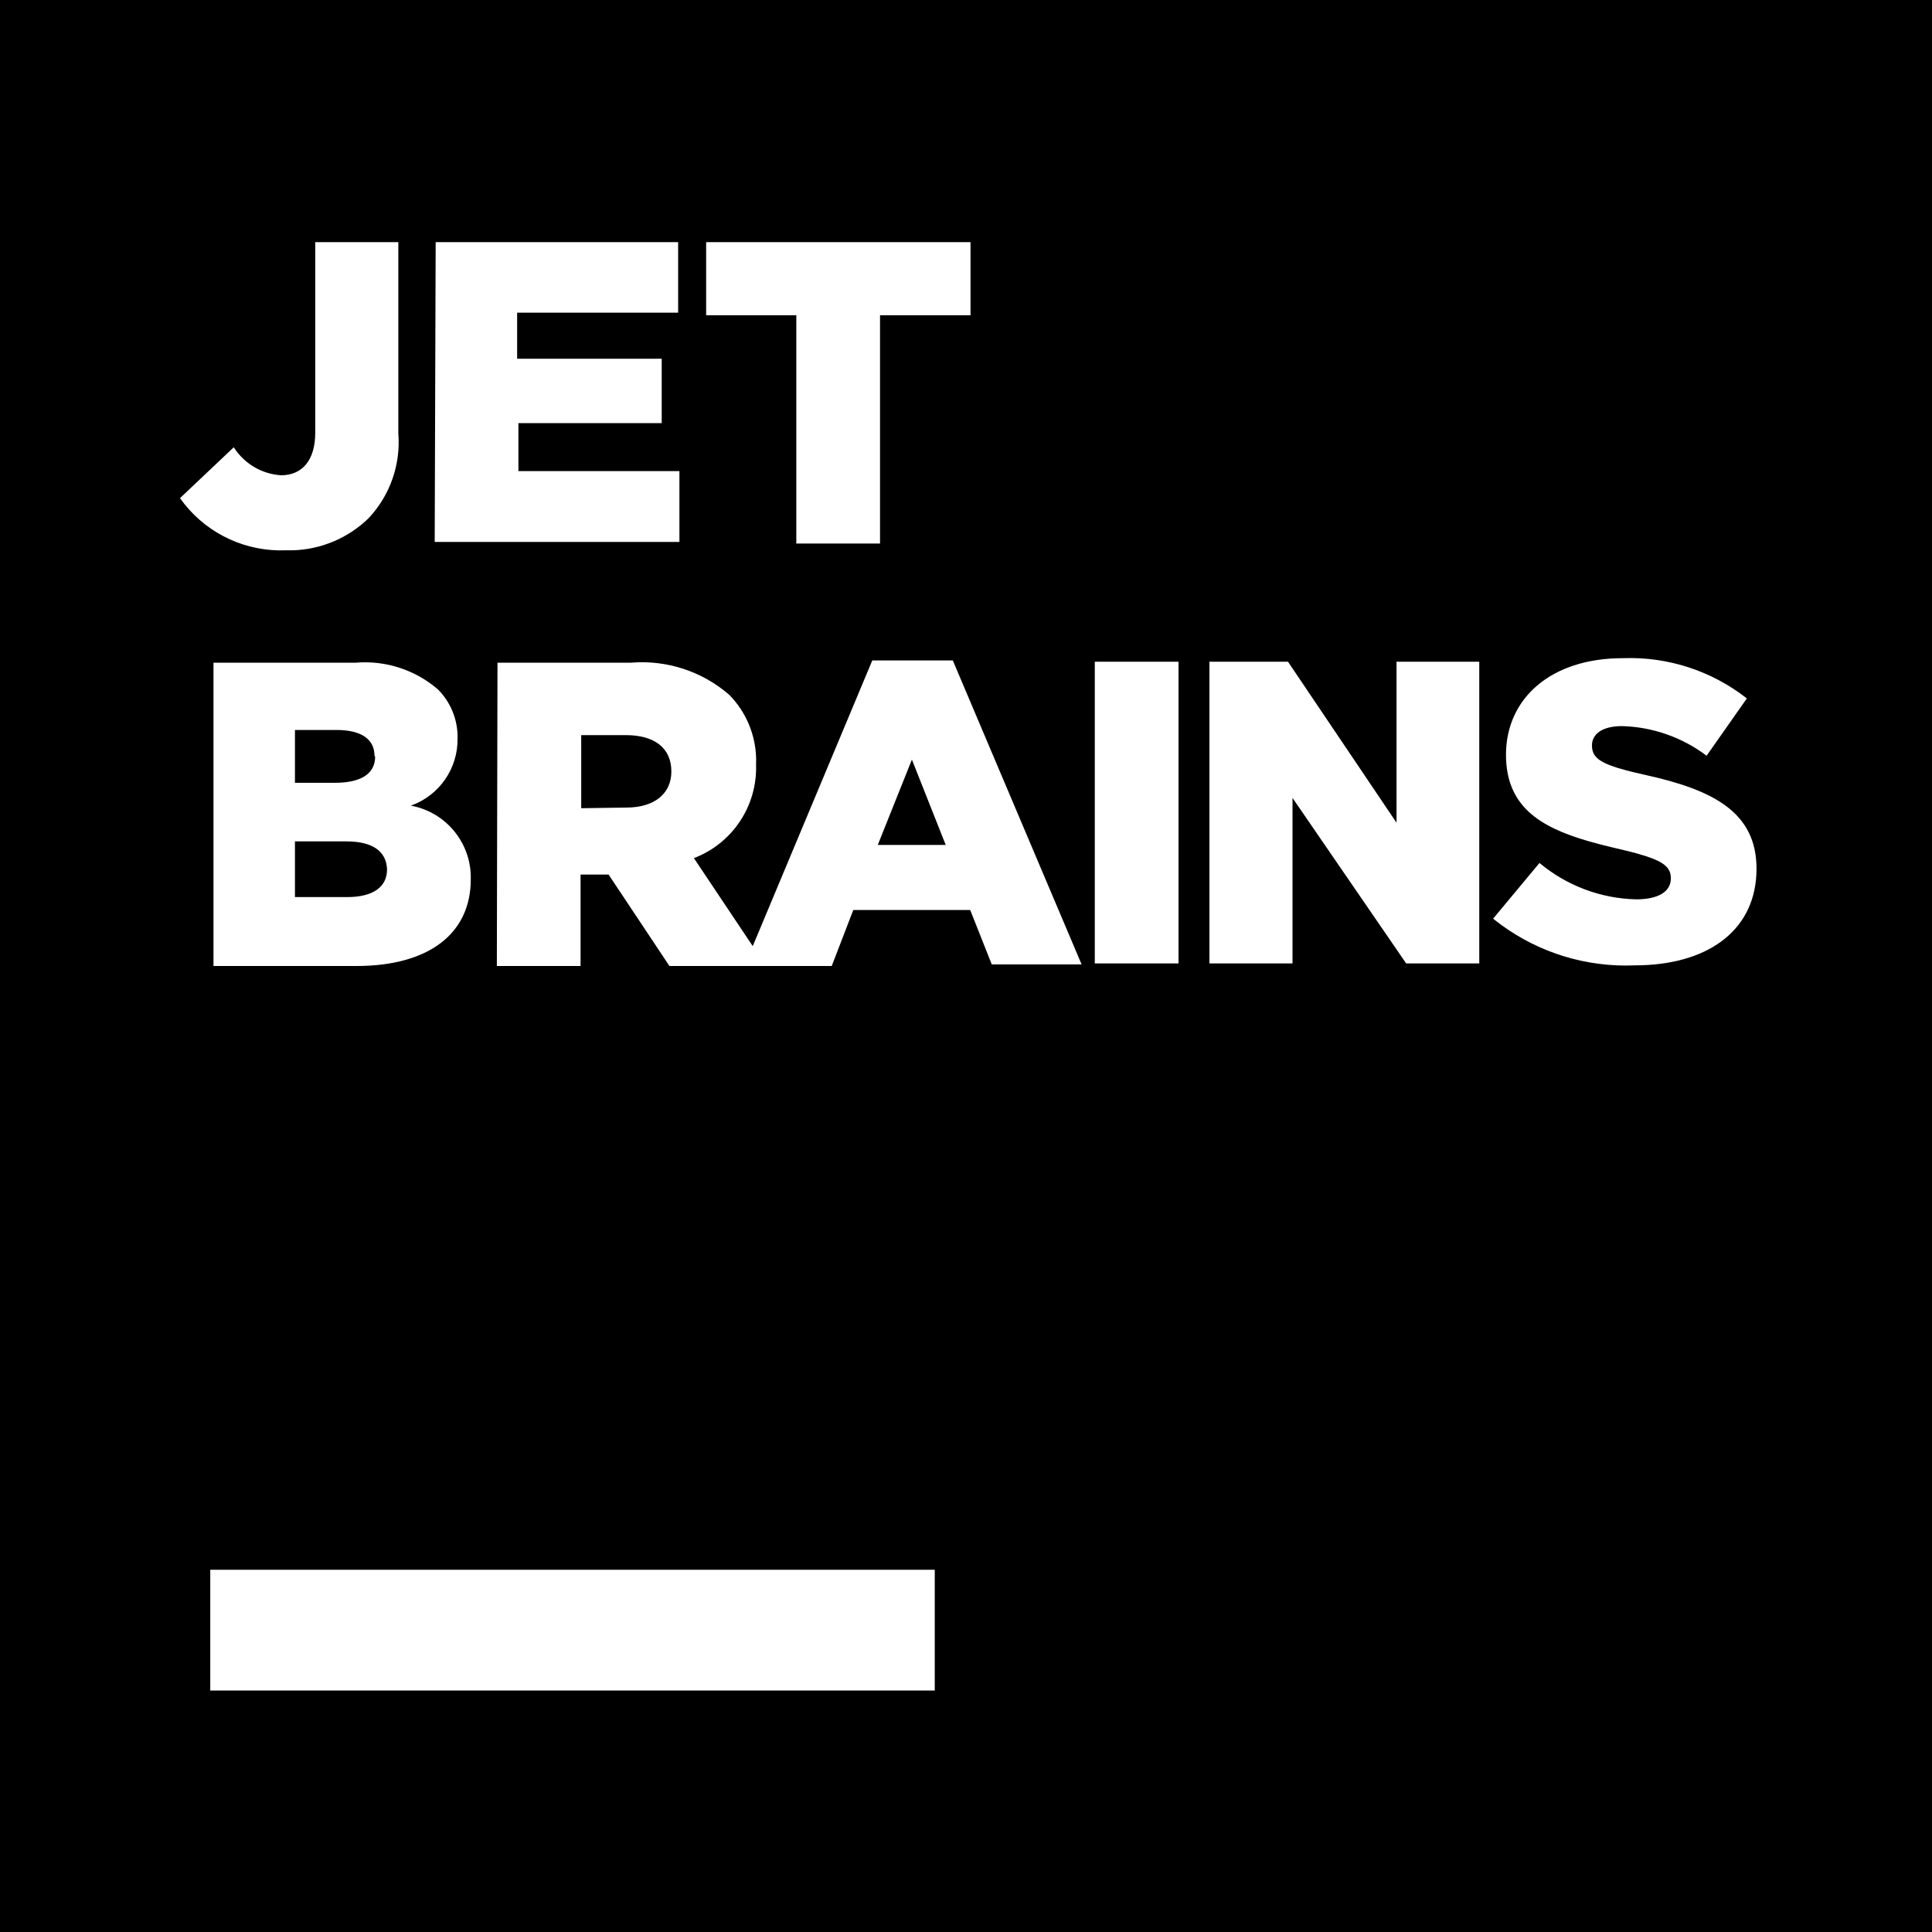
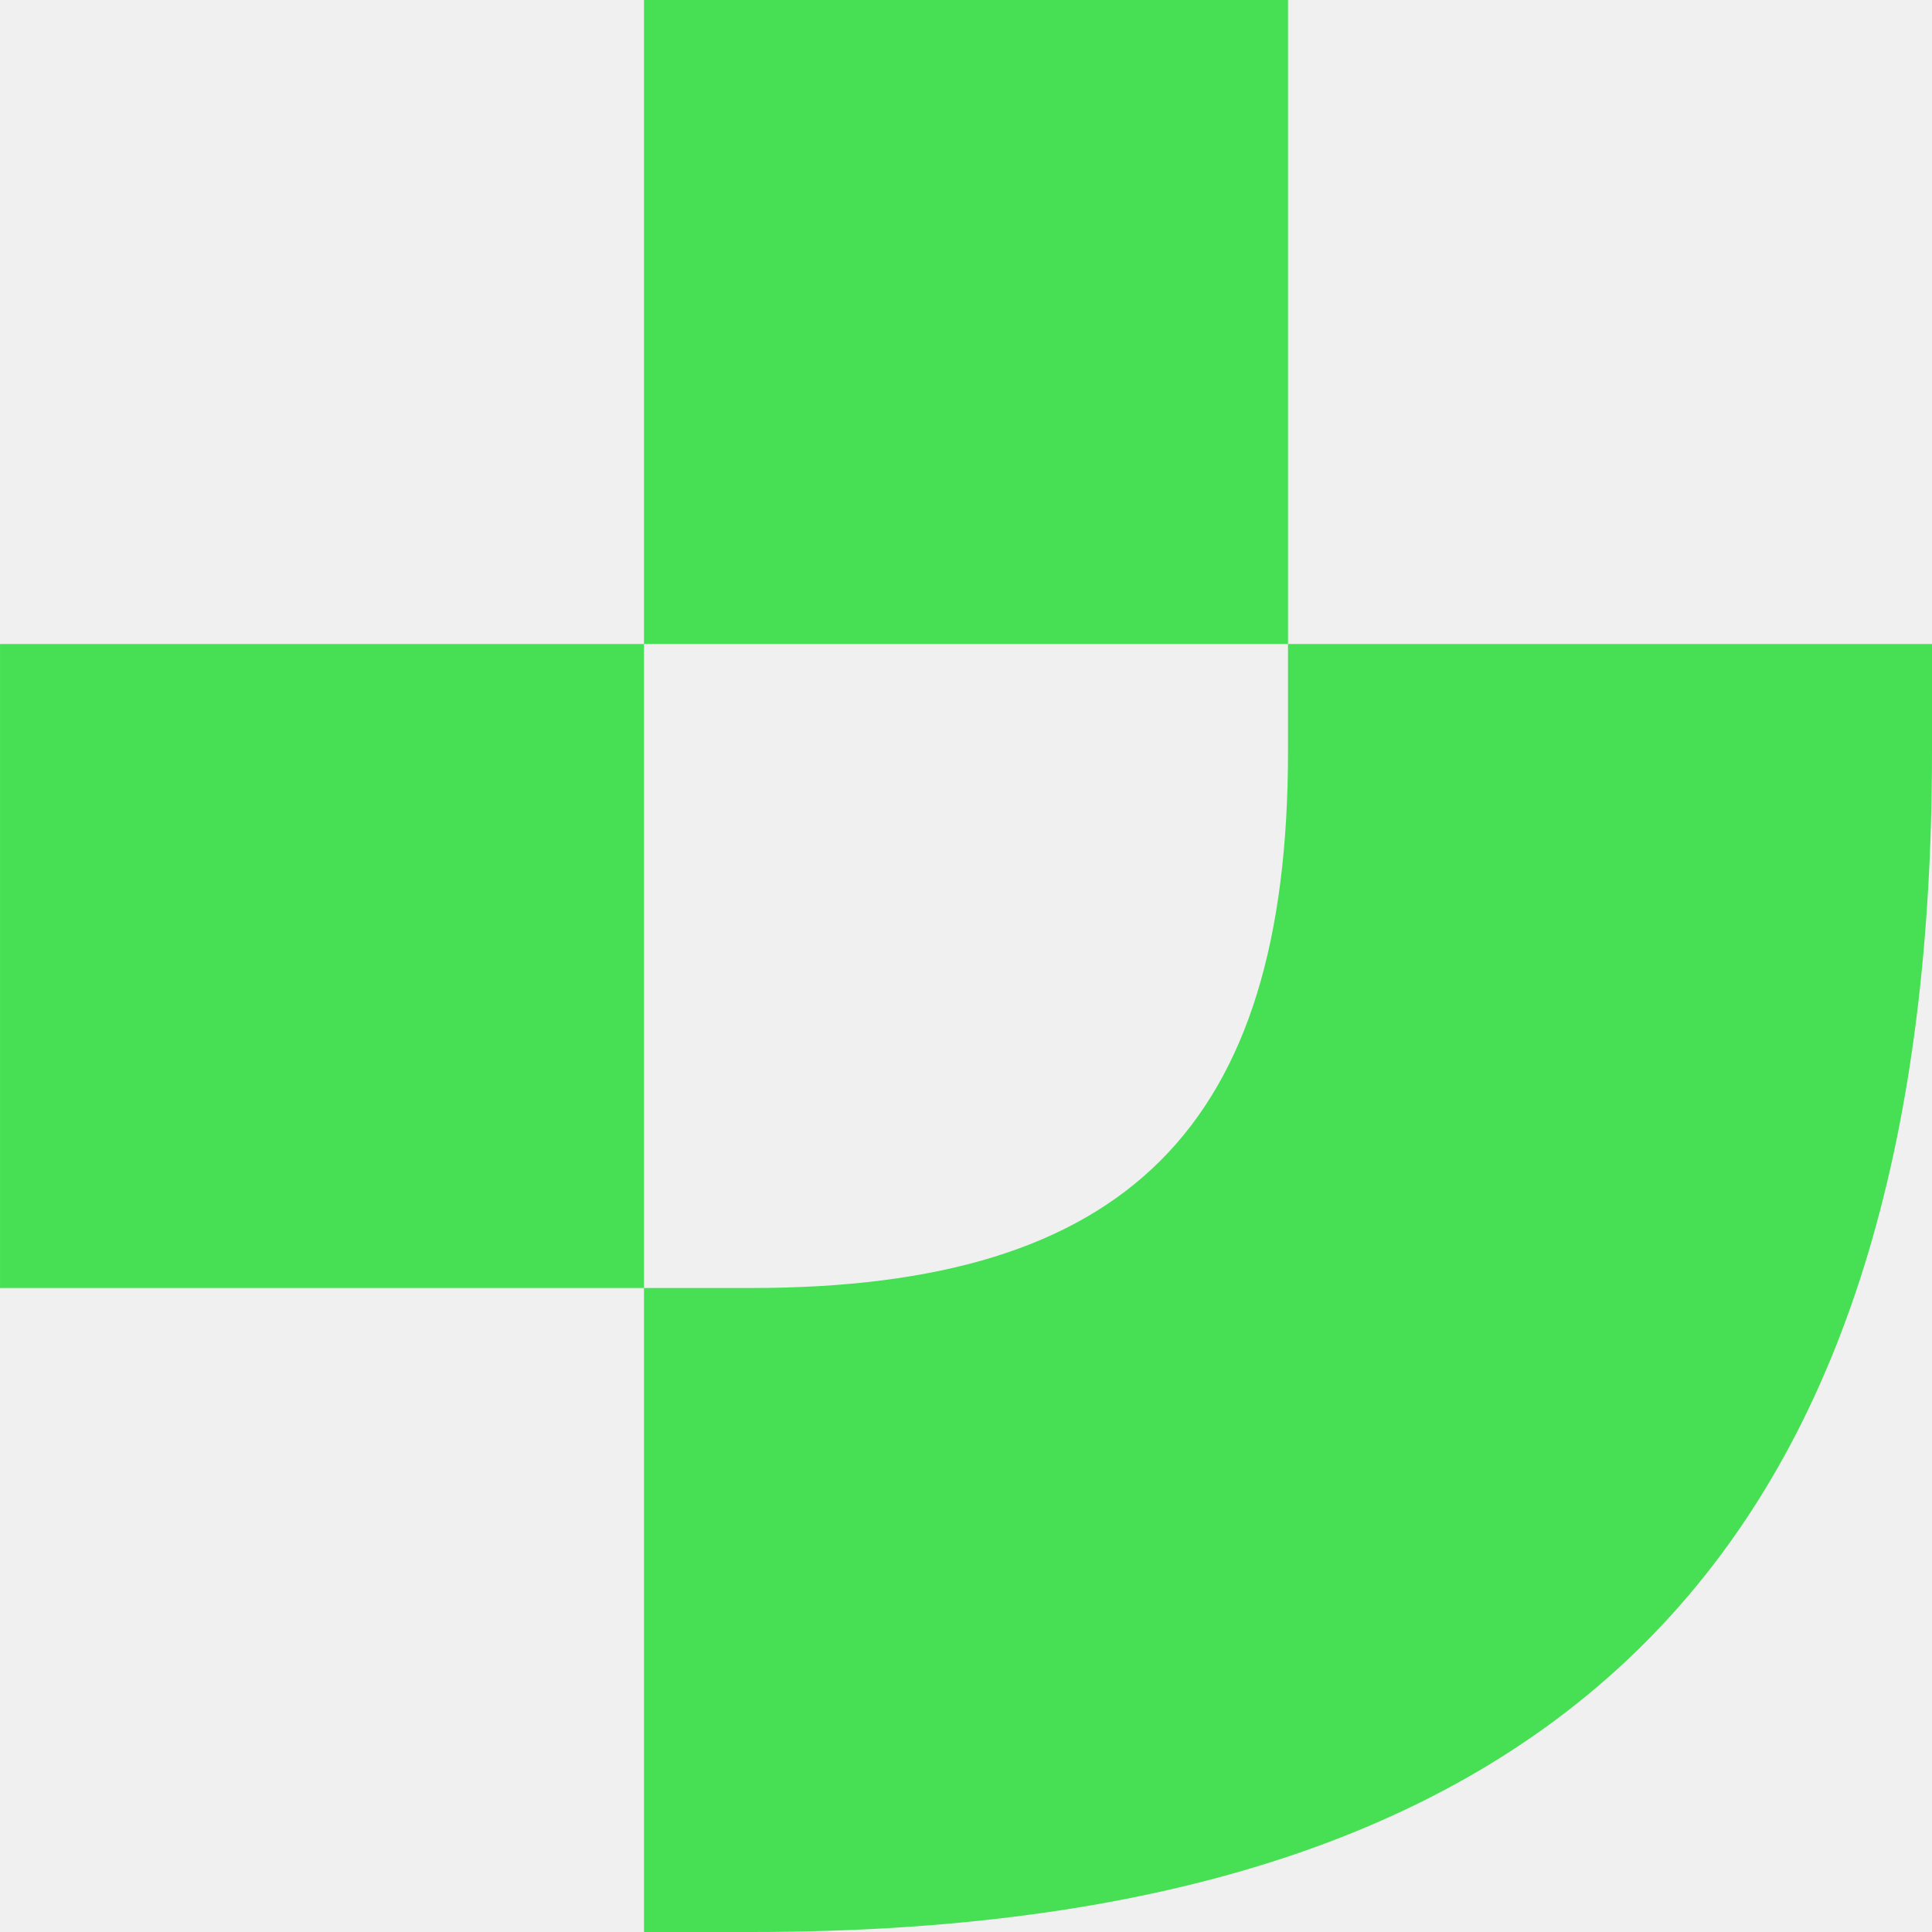
- <svg xmlns="http://www.w3.org/2000/svg" width="1em" height="1em" viewBox="0 0 256 256">
-   <path d="M0 0h256v256H0z" />
-   <path fill="#fff" d="M27.861 208h96v16h-96zm-4.01-141.995l7.125-6.741a8.02 8.02 0 0 0 6.272 3.712c2.73 0 4.523-1.92 4.523-5.632V32.085h11.008V57.43a14.68 14.68 0 0 1-3.926 11.222a15.02 15.02 0 0 1-10.025 4.266h-.94a16.38 16.38 0 0 1-13.45-6.132zm33.877-33.92h32.128v9.344H68.523v6.102H87.68v8.533H68.693v6.357h21.334v9.387H57.6zm47.787 9.686H93.568v-9.686h35.03v9.686h-11.99v30.25h-11.093zM28.288 87.808h18.859c3.954-.325 7.874.95 10.88 3.541a8.92 8.92 0 0 1 2.602 6.486a9.3 9.3 0 0 1-6.186 8.917a9.685 9.685 0 0 1 7.936 9.77c0 7.211-5.59 11.478-15.147 11.478H28.288zm21.333 12.33c0-2.218-1.792-3.413-5.034-3.413h-5.504v6.998h5.333c3.328 0 5.29-1.152 5.29-3.456zm-3.84 11.35h-6.698v7.381h6.912c3.413 0 5.29-1.322 5.29-3.669c-.08-2.11-1.497-3.515-4.704-3.693zM88.704 128l-8.064-12.117h-3.712V128H65.835l.085-40.192h17.707a17.66 17.66 0 0 1 13.013 4.267a12.46 12.46 0 0 1 3.552 8.439l-.01.862a12.8 12.8 0 0 1-8.235 12.33l7.795 11.661l15.842-37.858h10.667l17.066 40.278h-11.904l-2.858-7.211h-15.488L110.208 128zm32.128-27.35l-4.523 11.307h9.003zm-37.888-3.242h-5.93v9.685l5.973-.085c3.712 0 5.973-1.835 5.973-4.779c0-3.2-2.347-4.821-6.016-4.821m62.123-9.728h11.093v39.979h-11.093zm15.189 0h10.41l14.38 21.333V87.68h10.965v39.979h-9.686l-15.061-21.931v21.93h-11.008zm37.59 34.048l6.143-7.381a20.74 20.74 0 0 0 12.8 4.821c3.03 0 4.608-1.067 4.608-2.773c0-1.29-.695-2.092-3.262-2.937l-1.219-.366a42 42 0 0 0-.702-.188l-1.6-.392l-.876-.204l-1.704-.422l-1.632-.448c-6.379-1.86-10.85-4.612-10.85-11.427c0-7.424 5.888-12.8 15.488-12.8a25.1 25.1 0 0 1 16.427 5.333l-5.334 7.595a19.46 19.46 0 0 0-11.178-3.926c-2.688 0-4.011 1.067-4.011 2.56c0 1.352.741 2.148 3.368 2.968l1.244.355q.341.09.715.182l1.628.378c9.173 2.005 14.848 4.992 14.848 12.459c0 7.877-6.02 12.486-15.17 12.784l-.958.016a28 28 0 0 1-17.765-5.41z" />
+ <svg xmlns="http://www.w3.org/2000/svg" viewBox="0 0 128 128">
+   <path fill="#47E054" d="M42.666 0v42.667h42.668V0Zm42.668 42.667v7.11c0 24.889-10.667 35.556-35.556 35.556h-7.112V128h7.112C106.666 128 128 99.554 128 49.777v-7.11ZM42.666 85.333V42.667H.001v42.666Z" />
</svg>
